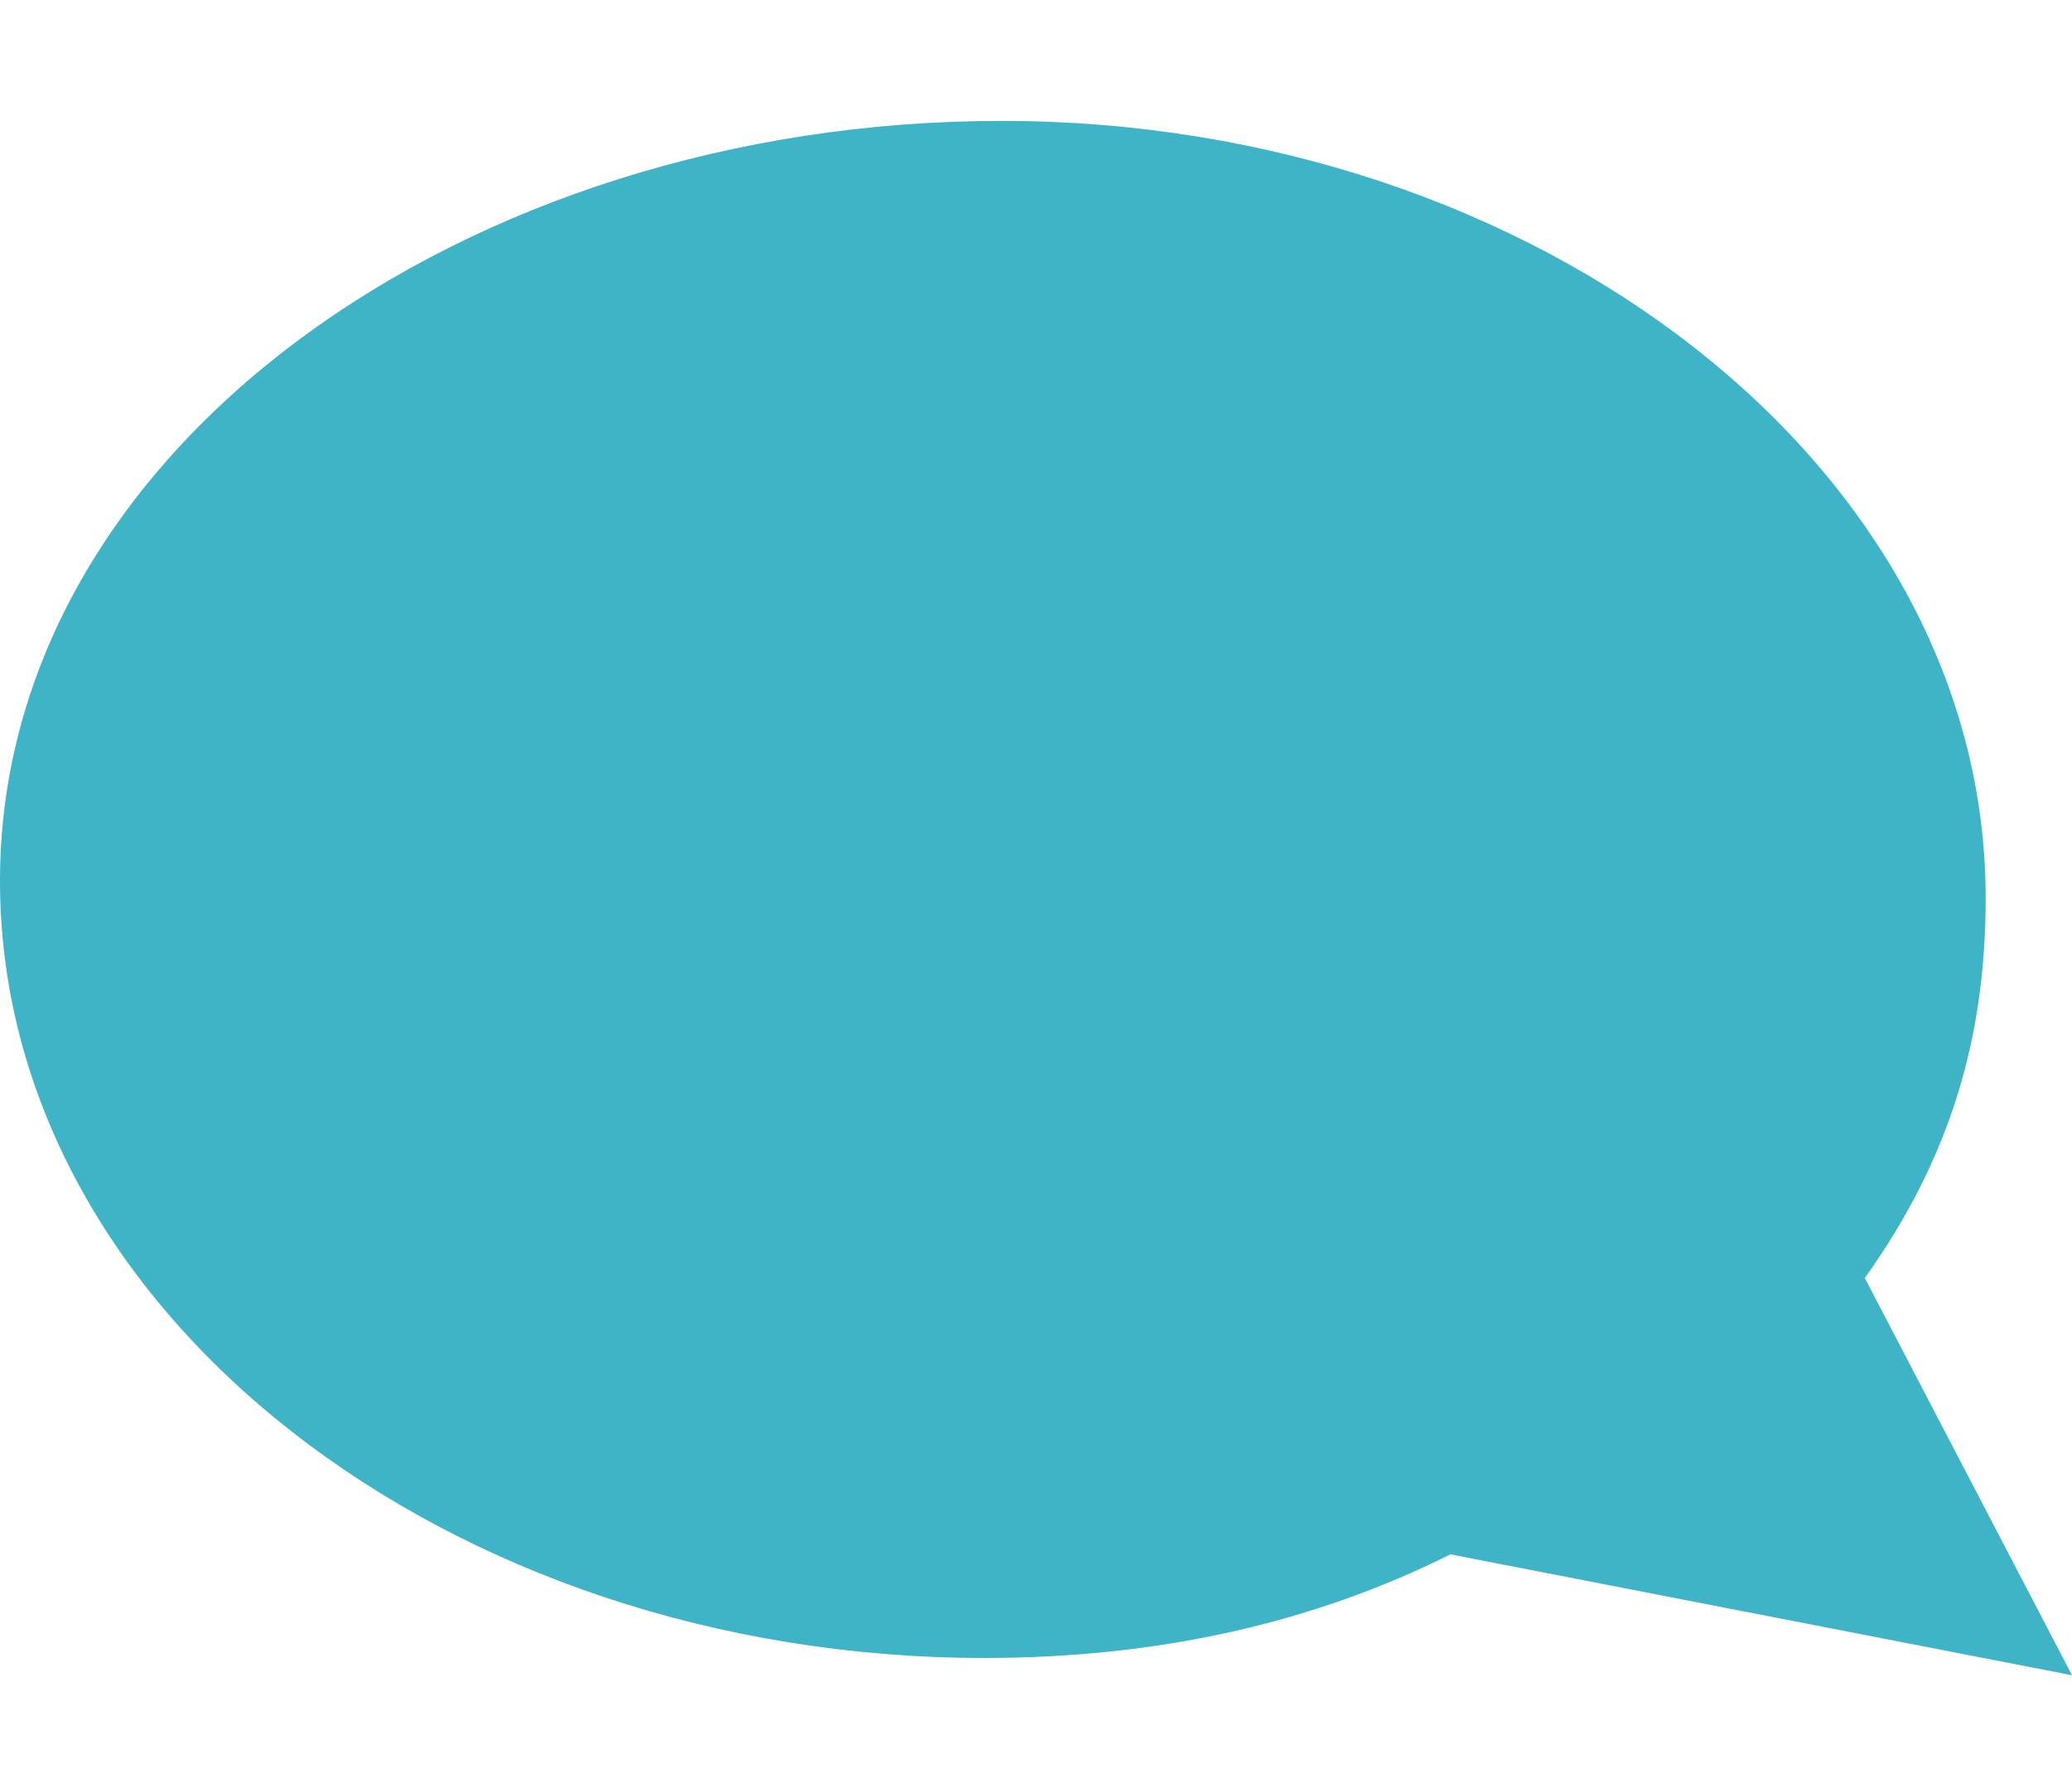
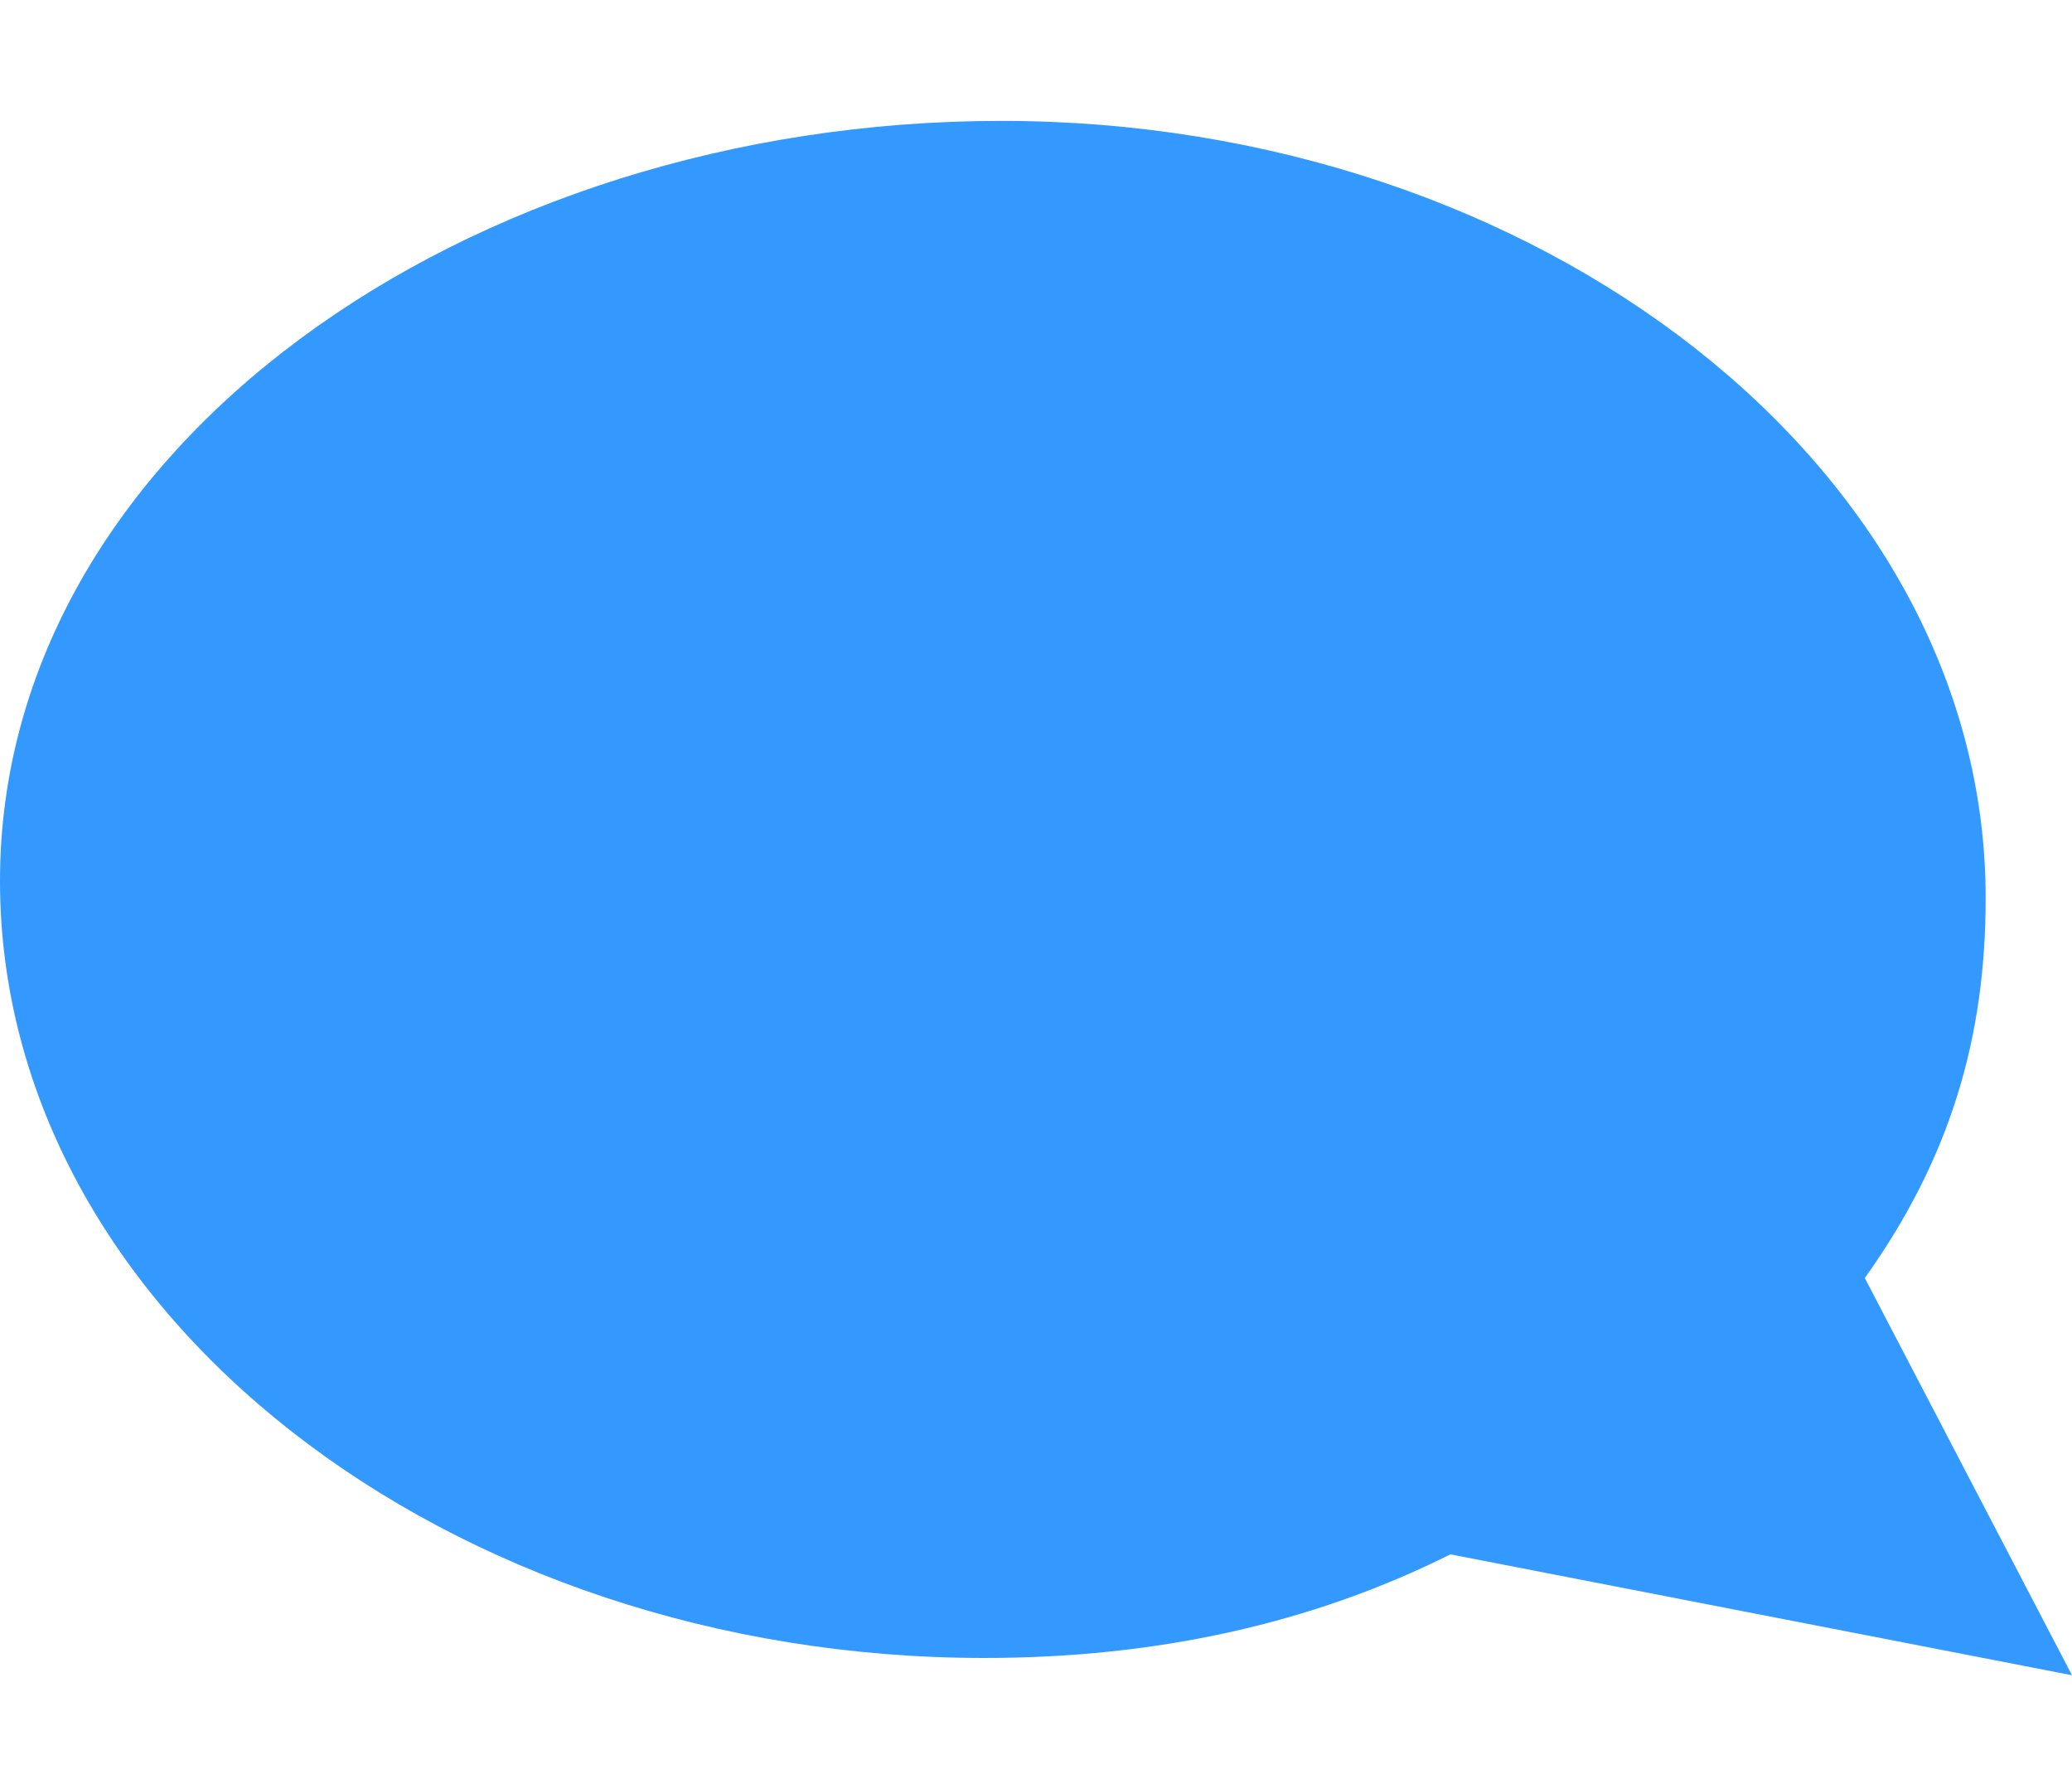
<svg xmlns="http://www.w3.org/2000/svg" version="1.1" id="Слой_1" x="0px" y="0px" width="12px" height="10.3px" viewBox="0 0 12 10.3" enable-background="new 0 0 12 10.3" xml:space="preserve">
-   <path fill="#3FB4C6" d="M12,9.7l-1.2-2.3c0.5-0.7,0.7-1.4,0.7-2.2c0-2.5-2.6-4.5-5.7-4.5S0,2.6,0,5.1c0,2.5,2.6,4.5,5.7,4.5  c1,0,1.9-0.2,2.7-0.6L12,9.7z" />
+   <path fill="#3399FF" d="M12,9.7l-1.2-2.3c0.5-0.7,0.7-1.4,0.7-2.2c0-2.5-2.6-4.5-5.7-4.5S0,2.6,0,5.1c0,2.5,2.6,4.5,5.7,4.5  c1,0,1.9-0.2,2.7-0.6L12,9.7z" />
</svg>
